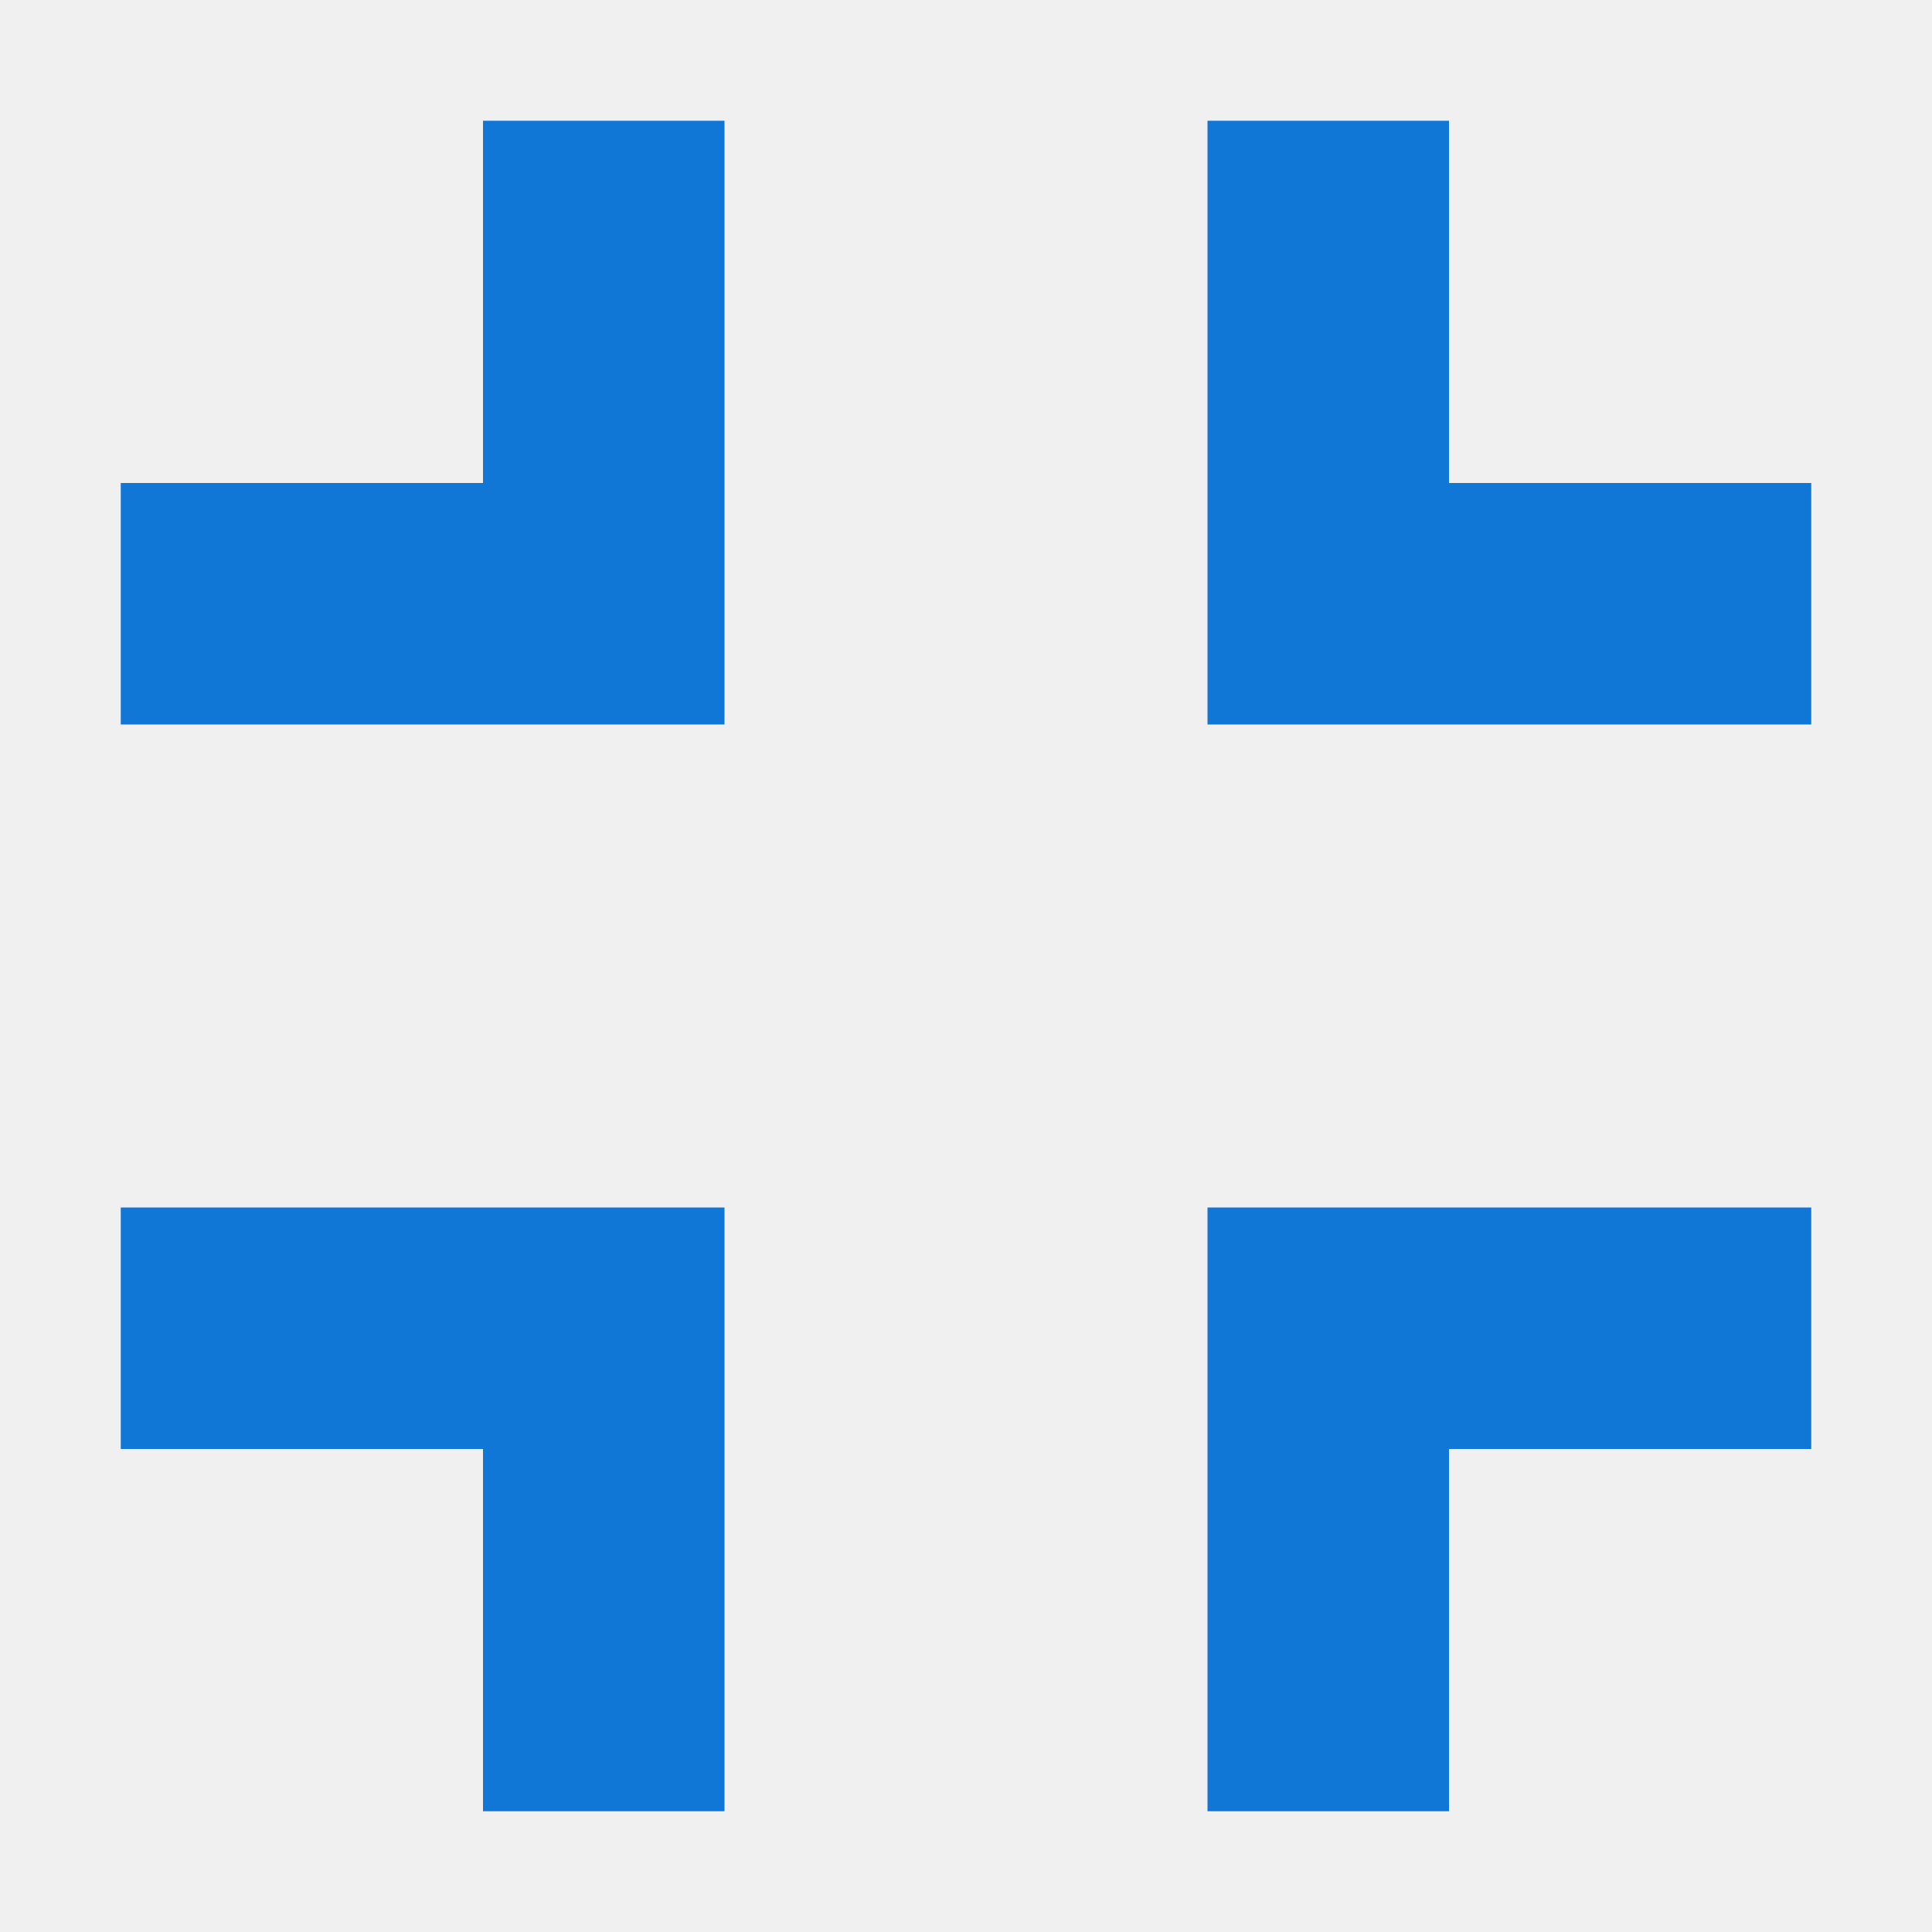
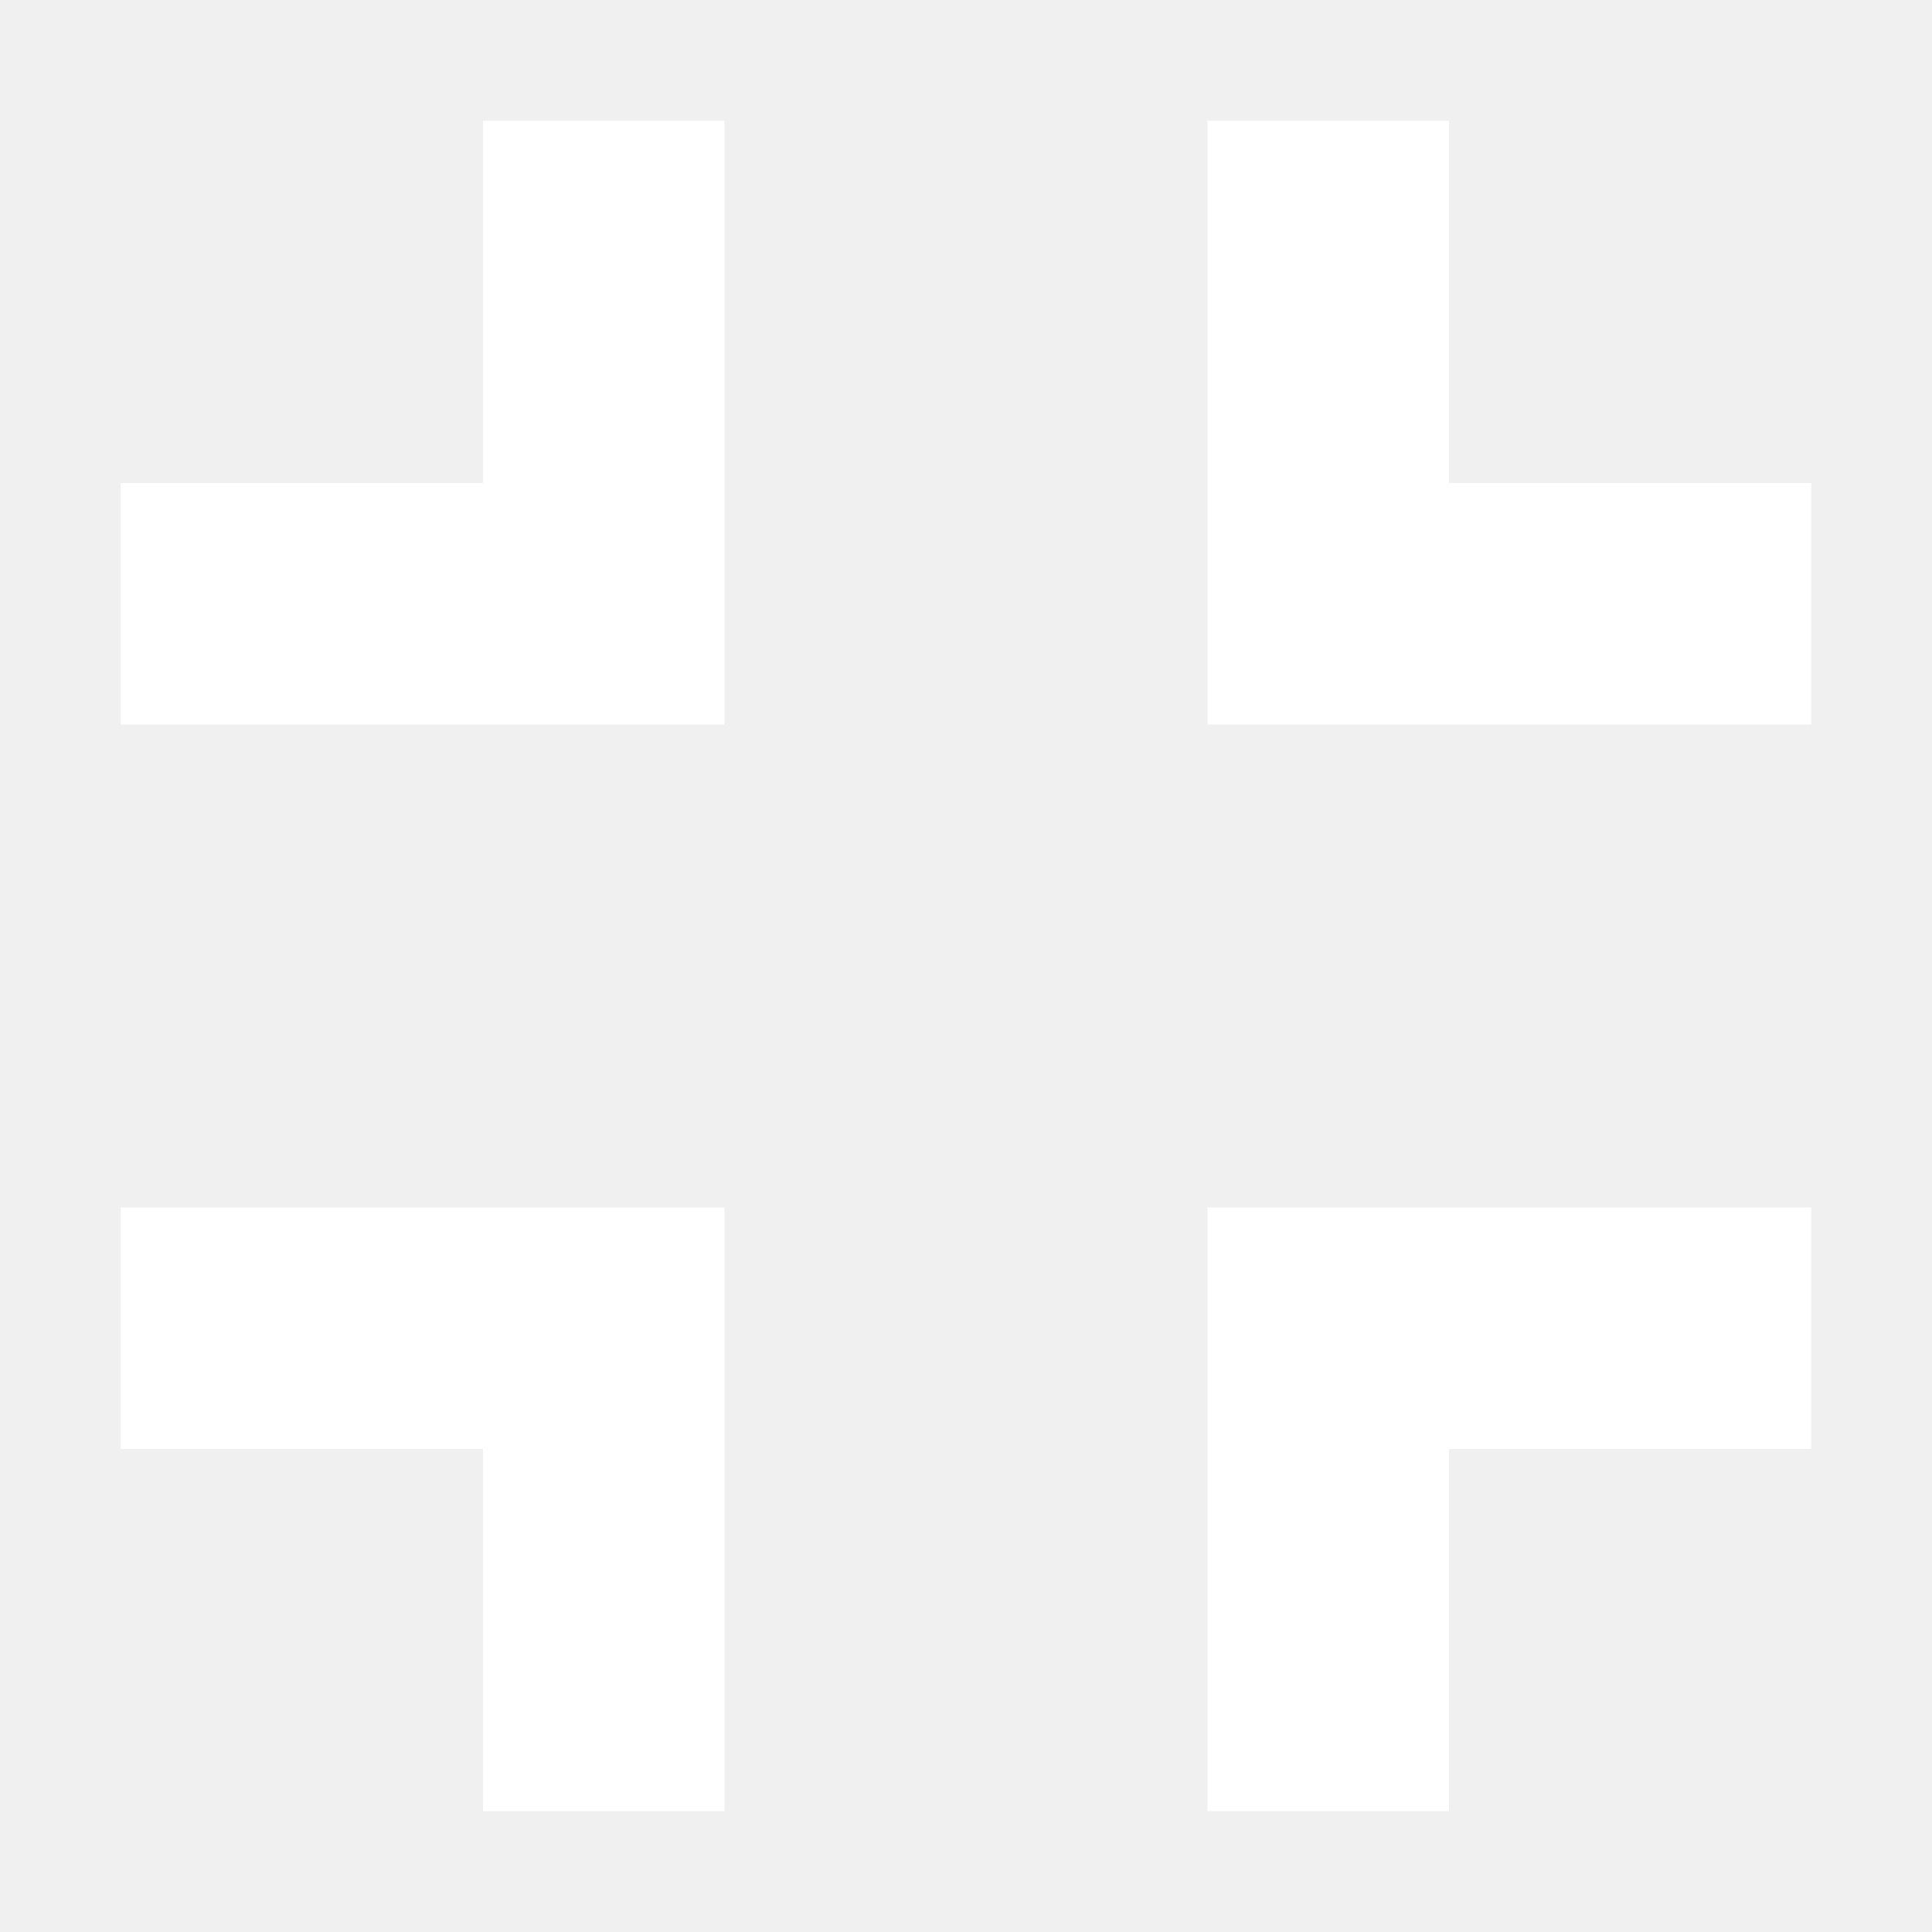
<svg xmlns="http://www.w3.org/2000/svg" viewBox="-2 -2 32 32" version="1.1" id="svg7">
+   <defs id="defs7" />
  <g id="Layer_1" transform="translate(-2, -2)" style="enable-background:new 0 0 32 32">
    <g id="FullScreenExit">
-       <polygon points="24,8 24,2 20,2 20,12 30,12 30,8  " class="Black" id="polygon1" style="fill: rgb(17, 119, 215);" />
+       <polygon points="24,8 24,2 20,2 20,12 30,12 30,8  " fill="#FFFFFF" class="Black" id="polygon1" />
    </g>
  </g>
  <g id="g3" transform="translate(-2, -2)" style="enable-background:new 0 0 32 32">
    <g id="g2">
-       <polygon points="2,24 8,24 8,30 12,30 12,20 2,20  " class="Black" id="polygon2" style="fill: rgb(17, 119, 215);" />
+       <polygon points="2,24 8,24 8,30 12,30 12,20 2,20  " fill="#FFFFFF" class="Black" id="polygon2" />
    </g>
  </g>
  <g id="g5" transform="translate(-2, -2)" style="enable-background:new 0 0 32 32">
    <g id="g4">
-       <polygon points="8,8 2,8 2,12 12,12 12,2 8,2  " class="Black" id="polygon3" style="fill: rgb(17, 119, 215);" />
+       <polygon points="8,8 2,8 2,12 12,12 12,2 8,2  " fill="#FFFFFF" class="Black" id="polygon3" />
    </g>
  </g>
  <g id="g7" transform="translate(-2, -2)" style="enable-background:new 0 0 32 32">
    <g id="g6">
-       <polygon points="20,30 24,30 24,24 30,24 30,20 20,20  " class="Black" id="polygon5" style="fill: rgb(17, 119, 215);" />
+       <polygon points="20,30 24,30 24,24 30,24 30,20 20,20  " fill="#FFFFFF" class="Black" id="polygon5" />
    </g>
  </g>
</svg>
